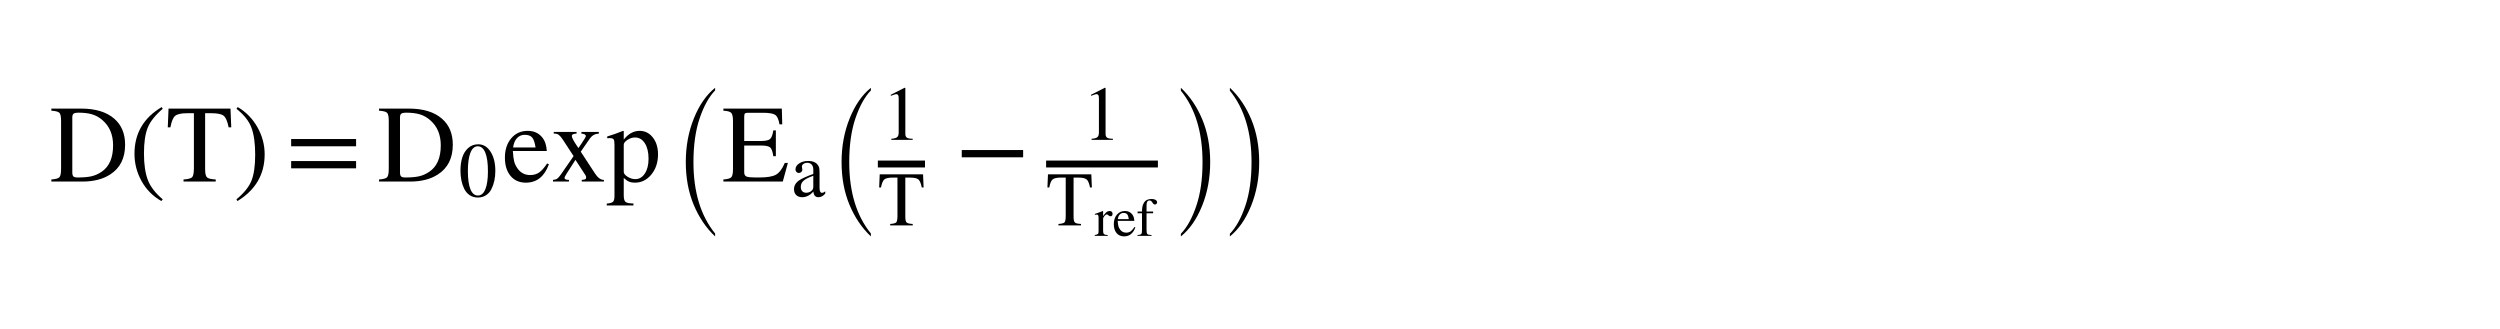
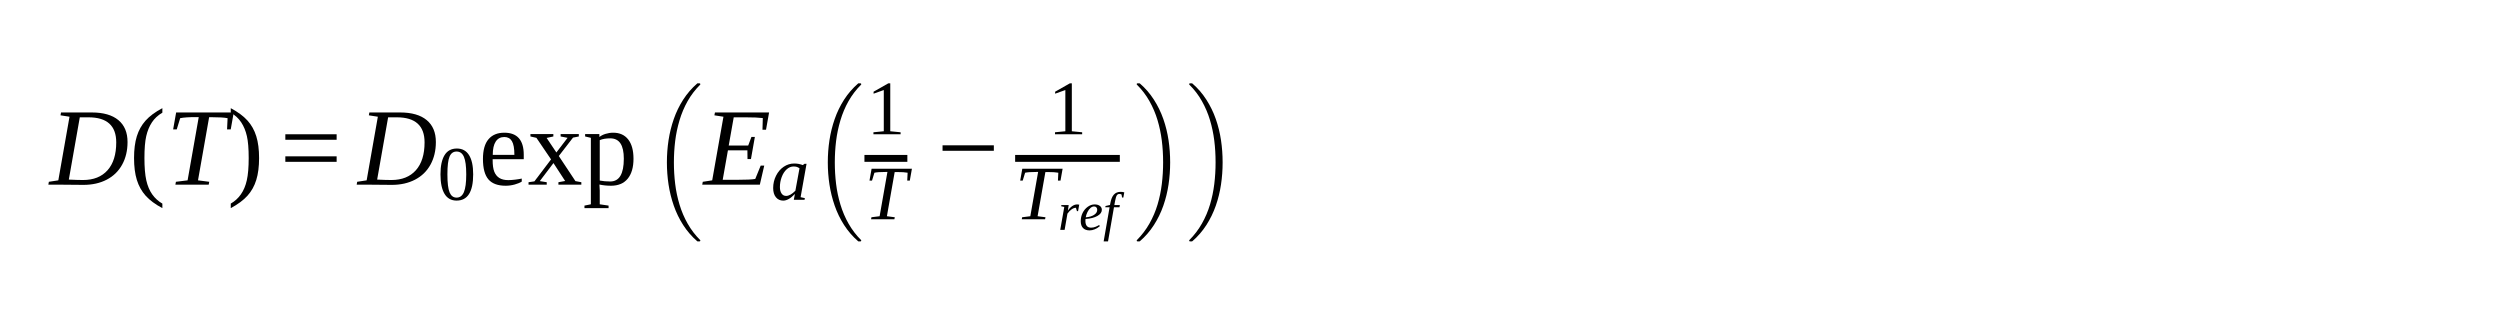
<svg xmlns="http://www.w3.org/2000/svg" xmlns:xlink="http://www.w3.org/1999/xlink" width="362.88pt" height="47.664pt" viewBox="0 0 362.88 47.664" version="1.1">
  <defs>
    <style type="text/css">*{stroke-linejoin: round; stroke-linecap: butt}</style>
  </defs>
  <g id="figure_1">
    <g id="patch_1">
      <path d="M 0 47.664  L 362.88 47.664  L 362.88 0  L 0 0  L 0 47.664  z " style="fill: none" />
    </g>
    <g id="axes_1" />
    <g id="text_1">
-       <g transform="translate(7.2 26.496) scale(0.16 -0.16)">
+       <g transform="translate(7.2 26.816) scale(0.16 -0.16)">
        <defs>
-           <path id="STIXGeneral-Regular-44" d="M 102 4237  L 1830 4237  Q 3078 4237 3750 3654  Q 4384 3110 4384 2138  Q 4384 966 3514 410  Q 2880 0 1901 0  L 102 0  L 102 122  Q 474 147 570 252  Q 666 358 666 736  L 666 3520  Q 666 3891 570 3990  Q 474 4090 102 4115  L 102 4237  z M 1318 3731  L 1318 538  Q 1318 365 1379 301  Q 1440 237 1626 237  Q 2125 237 2432 307  Q 2739 378 3021 570  Q 3686 1018 3686 2099  Q 3686 3027 3078 3558  Q 2803 3802 2476 3901  Q 2150 4000 1658 4000  Q 1472 4000 1395 3942  Q 1318 3885 1318 3731  z " transform="scale(0.015625)" />
-           <path id="STIXGeneral-Regular-28" d="M 1946 -1030  L 1869 -1133  Q 1126 -710 716 32  Q 307 774 307 1613  Q 307 3386 1888 4326  L 1946 4224  Q 1293 3667 1075 3126  Q 858 2586 858 1632  Q 858 685 1082 96  Q 1306 -493 1946 -1030  z " transform="scale(0.015625)" />
-           <path id="STIXGeneral-Regular-54" d="M 3795 3149  L 3642 3149  Q 3539 3674 3353 3821  Q 3168 3968 2656 3968  L 2278 3968  L 2278 710  Q 2278 346 2387 243  Q 2496 141 2893 122  L 2893 0  L 1024 0  L 1024 122  Q 1427 147 1526 256  Q 1626 365 1626 787  L 1626 3968  L 1242 3968  Q 723 3968 540 3817  Q 358 3667 262 3149  L 109 3149  L 154 4237  L 3750 4237  L 3795 3149  z " transform="scale(0.015625)" />
-           <path id="STIXGeneral-Regular-29" d="M 186 4224  L 262 4326  Q 992 3891 1408 3148  Q 1824 2406 1824 1581  Q 1824 -166 243 -1133  L 186 -1030  Q 845 -486 1059 54  Q 1274 595 1274 1562  Q 1274 2534 1059 3120  Q 845 3706 186 4224  z " transform="scale(0.015625)" />
-           <path id="STIXGeneral-Regular-3d" d="M 4077 2048  L 307 2048  L 307 2470  L 4077 2470  L 4077 2048  z M 4077 768  L 307 768  L 307 1190  L 4077 1190  L 4077 768  z " transform="scale(0.015625)" />
-           <path id="STIXGeneral-Regular-30" d="M 3046 2112  Q 3046 1683 2963 1302  Q 2880 922 2717 602  Q 2554 282 2266 96  Q 1978 -90 1600 -90  Q 1210 -90 915 108  Q 621 307 461 640  Q 301 973 227 1350  Q 154 1728 154 2150  Q 154 2746 301 3222  Q 448 3699 790 4012  Q 1133 4326 1626 4326  Q 2253 4326 2649 3712  Q 3046 3098 3046 2112  z M 2432 2080  Q 2432 3091 2217 3625  Q 2003 4160 1587 4160  Q 1190 4160 979 3622  Q 768 3085 768 2106  Q 768 1120 979 598  Q 1190 77 1600 77  Q 2003 77 2217 598  Q 2432 1120 2432 2080  z " transform="scale(0.015625)" />
-           <path id="STIXGeneral-Regular-65" d="M 2611 1050  L 2714 1005  Q 2330 -64 1376 -64  Q 813 -64 486 329  Q 160 723 160 1389  Q 160 2074 525 2509  Q 890 2944 1485 2944  Q 2061 2944 2374 2502  Q 2560 2246 2592 1773  L 621 1773  Q 646 1370 700 1158  Q 755 947 915 730  Q 1184 378 1626 378  Q 1939 378 2153 531  Q 2368 685 2611 1050  z M 634 1978  L 1939 1978  Q 1882 2381 1750 2547  Q 1619 2714 1312 2714  Q 1043 2714 864 2525  Q 685 2336 634 1978  z " transform="scale(0.015625)" />
-           <path id="STIXGeneral-Regular-78" d="M 3066 0  L 1779 0  L 1779 96  Q 1939 109 1987 137  Q 2035 166 2035 250  Q 2035 307 1997 365  L 1414 1261  L 909 474  Q 781 275 781 211  Q 781 96 1037 96  L 1037 0  L 109 0  L 109 96  Q 269 109 355 169  Q 442 230 576 422  L 1306 1478  L 704 2400  Q 557 2624 454 2704  Q 352 2784 211 2784  L 154 2784  L 154 2880  L 1478 2880  L 1478 2784  Q 1203 2778 1203 2643  Q 1203 2509 1498 2074  Q 1581 1958 1587 1946  Q 1619 1990 1779 2227  Q 1811 2285 1856 2349  Q 1901 2413 1923 2451  Q 1946 2490 1971 2528  Q 1997 2566 2006 2595  Q 2016 2624 2016 2643  Q 2016 2765 1760 2784  L 1760 2880  L 2771 2880  L 2771 2784  Q 2445 2771 2253 2502  L 1722 1734  L 2541 480  Q 2790 96 3066 96  L 3066 0  z " transform="scale(0.015625)" />
-           <path id="STIXGeneral-Regular-70" d="M 1018 2931  L 1018 2438  Q 1421 2944 1939 2944  Q 2406 2944 2707 2560  Q 3008 2176 3008 1581  Q 3008 883 2621 409  Q 2234 -64 1664 -64  Q 1466 -64 1328 -6  Q 1190 51 1018 211  L 1018 -794  Q 1018 -1094 1120 -1180  Q 1222 -1267 1581 -1274  L 1581 -1389  L 32 -1389  L 32 -1280  Q 314 -1254 397 -1171  Q 480 -1088 480 -838  L 480 2157  Q 480 2381 429 2451  Q 378 2522 218 2522  Q 115 2522 58 2515  L 58 2618  Q 506 2752 979 2944  L 1018 2931  z M 1018 2138  L 1018 563  Q 1018 422 1238 281  Q 1459 141 1683 141  Q 2029 141 2243 467  Q 2458 794 2458 1325  Q 2458 1888 2243 2224  Q 2029 2560 1670 2560  Q 1446 2560 1232 2419  Q 1018 2278 1018 2138  z " transform="scale(0.015625)" />
-           <path id="STIXSizeTwoSym-Regular-28" d="M 3219 -1555  L 3219 -1786  Q 2144 -774 1517 730  Q 890 2234 890 4115  Q 890 6003 1533 7593  Q 2176 9184 3219 10022  L 3219 9811  Q 2490 9062 1994 7606  Q 1498 6150 1498 4115  Q 1498 563 3219 -1555  z " transform="scale(0.015625)" />
-           <path id="STIXGeneral-Regular-45" d="M 3821 1082  L 3526 0  L 77 0  L 77 122  Q 442 147 538 252  Q 634 358 634 730  L 634 3520  Q 634 3878 534 3987  Q 435 4096 77 4115  L 77 4237  L 3469 4237  L 3494 3322  L 3334 3322  Q 3264 3750 3085 3872  Q 2906 3994 2349 3994  L 1510 3994  Q 1370 3994 1328 3952  Q 1286 3910 1286 3763  L 1286 2355  L 2253 2355  Q 2656 2355 2787 2470  Q 2918 2586 2976 2970  L 3123 2970  L 3123 1472  L 2976 1472  Q 2918 1875 2790 1984  Q 2662 2093 2253 2093  L 1286 2093  L 1286 538  Q 1286 346 1420 291  Q 1555 237 1933 237  L 2163 237  Q 2848 237 3136 403  Q 3424 570 3642 1082  L 3821 1082  z " transform="scale(0.015625)" />
-           <path id="STIXGeneral-Regular-61" d="M 2829 422  L 2829 243  Q 2586 -64 2253 -64  Q 1888 -64 1843 403  L 1837 403  Q 1427 -64 909 -64  Q 608 -64 422 112  Q 237 288 237 602  Q 237 1050 685 1350  Q 992 1555 1837 1869  L 1837 2214  Q 1837 2502 1699 2646  Q 1562 2790 1338 2790  Q 1146 2790 1018 2697  Q 890 2605 890 2477  Q 890 2419 909 2348  Q 928 2278 928 2208  Q 928 2112 841 2029  Q 755 1946 634 1946  Q 525 1946 441 2029  Q 358 2112 358 2240  Q 358 2547 685 2752  Q 986 2944 1421 2944  Q 1939 2944 2176 2656  Q 2291 2522 2323 2384  Q 2355 2246 2355 1946  L 2355 723  Q 2355 301 2554 301  Q 2682 301 2829 422  z M 1837 813  L 1837 1715  Q 1248 1510 1018 1293  Q 800 1094 800 800  Q 800 557 921 432  Q 1043 307 1242 307  Q 1453 307 1613 410  Q 1747 506 1792 589  Q 1837 672 1837 813  z " transform="scale(0.015625)" />
-           <path id="STIXGeneral-Regular-31" d="M 2522 0  L 755 0  L 755 96  Q 1107 115 1235 227  Q 1363 339 1363 608  L 1363 3482  Q 1363 3795 1171 3795  Q 1082 3795 883 3718  L 710 3654  L 710 3744  L 1856 4326  L 1914 4307  L 1914 486  Q 1914 275 2042 185  Q 2170 96 2522 96  L 2522 0  z " transform="scale(0.015625)" />
-           <path id="STIXGeneral-Regular-2212" d="M 3974 1408  L 410 1408  L 410 1830  L 3974 1830  L 3974 1408  z " transform="scale(0.015625)" />
-           <path id="STIXGeneral-Regular-72" d="M 1024 2931  L 1024 2342  Q 1267 2688 1430 2816  Q 1594 2944 1792 2944  Q 1958 2944 2051 2854  Q 2144 2765 2144 2605  Q 2144 2470 2077 2393  Q 2010 2317 1894 2317  Q 1773 2317 1638 2445  Q 1536 2541 1472 2541  Q 1338 2541 1181 2355  Q 1024 2170 1024 2016  L 1024 576  Q 1024 301 1133 205  Q 1242 109 1568 96  L 1568 0  L 32 0  L 32 96  Q 339 154 412 224  Q 486 294 486 538  L 486 2138  Q 486 2349 438 2435  Q 390 2522 269 2522  Q 166 2522 45 2496  L 45 2598  Q 448 2726 992 2944  L 1024 2931  z " transform="scale(0.015625)" />
-           <path id="STIXGeneral-Regular-66" d="M 134 2880  L 659 2880  Q 666 3264 710 3478  Q 755 3693 883 3910  Q 1152 4371 1786 4371  Q 2074 4371 2262 4259  Q 2451 4147 2451 3974  Q 2451 3866 2374 3789  Q 2298 3712 2182 3712  Q 2029 3712 1894 3942  Q 1741 4192 1555 4192  Q 1197 4192 1197 3622  L 1197 2880  L 1978 2880  L 1978 2675  L 1197 2675  L 1197 666  Q 1197 307 1299 208  Q 1402 109 1792 96  L 1792 0  L 128 0  L 128 96  Q 474 115 566 214  Q 659 314 659 666  L 659 2675  L 134 2675  L 134 2880  z " transform="scale(0.015625)" />
-           <path id="STIXSizeTwoSym-Regular-29" d="M 730 9792  L 730 10022  Q 1805 9011 2432 7507  Q 3059 6003 3059 4115  Q 3059 2234 2416 643  Q 1773 -947 730 -1786  L 730 -1574  Q 1459 -826 1955 633  Q 2451 2093 2451 4115  Q 2451 7674 730 9792  z " transform="scale(0.015625)" />
+           <path id="LiberationSerif-Italic-44" d="M 3869 2453  Q 3869 3909 2259 3909  L 1753 3909  L 1116 294  Q 1616 269 1941 269  Q 2859 269 3364 836  Q 3869 1403 3869 2453  z M 2450 4191  Q 3459 4191 3992 3748  Q 4525 3306 4525 2475  Q 4525 1728 4211 1159  Q 3897 591 3315 289  Q 2734 -13 1966 -13  L 463 0  L -72 0  L -44 166  L 506 250  L 1156 3944  L 634 4025  L 663 4191  L 2450 4191  z " transform="scale(0.015625)" />
+           <path id="LiberationSerif-28" d="M 884 1544  Q 884 731 993 248  Q 1103 -234 1337 -565  Q 1572 -897 1925 -1100  L 1925 -1363  Q 1306 -1034 957 -645  Q 609 -256 445 270  Q 281 797 281 1544  Q 281 2288 443 2811  Q 606 3334 953 3721  Q 1300 4109 1925 4441  L 1925 4178  Q 1544 3959 1319 3617  Q 1094 3275 989 2819  Q 884 2363 884 1544  z " transform="scale(0.015625)" />
+           <path id="LiberationSerif-Italic-54" d="M 550 0  L 581 166  L 1259 250  L 1906 3922  L 1747 3922  Q 1125 3922 828 3859  L 628 3206  L 419 3206  L 594 4191  L 3938 4191  L 3763 3206  L 3550 3206  L 3581 3859  Q 3300 3916 2663 3916  L 2509 3916  L 1863 250  L 2516 166  L 2484 0  L 550 0  z " transform="scale(0.015625)" />
+           <path id="LiberationSerif-29" d="M 206 -1363  L 206 -1100  Q 559 -897 793 -564  Q 1028 -231 1137 251  Q 1247 734 1247 1544  Q 1247 2363 1142 2819  Q 1038 3275 813 3617  Q 588 3959 206 4178  L 206 4441  Q 831 4106 1178 3720  Q 1525 3334 1687 2811  Q 1850 2288 1850 1544  Q 1850 800 1687 273  Q 1525 -253 1178 -640  Q 831 -1028 206 -1363  z " transform="scale(0.015625)" />
+           <path id="LiberationSerif-3d" d="M 3297 1644  L 3297 1325  L 319 1325  L 319 1644  L 3297 1644  z M 3297 2925  L 3297 2606  L 319 2606  L 319 2925  L 3297 2925  z " transform="scale(0.015625)" />
+           <path id="LiberationSerif-30" d="M 2956 2113  Q 2956 -63 1581 -63  Q 919 -63 581 493  Q 244 1050 244 2113  Q 244 3153 581 3704  Q 919 4256 1606 4256  Q 2269 4256 2612 3711  Q 2956 3166 2956 2113  z M 2381 2113  Q 2381 3119 2190 3562  Q 2000 4006 1581 4006  Q 1175 4006 997 3587  Q 819 3169 819 2113  Q 819 1050 1000 617  Q 1181 184 1581 184  Q 1994 184 2187 639  Q 2381 1094 2381 2113  z " transform="scale(0.015625)" />
+           <path id="LiberationSerif-65" d="M 813 1478  L 813 1422  Q 813 991 908 752  Q 1003 513 1201 388  Q 1400 263 1722 263  Q 1891 263 2122 291  Q 2353 319 2503 353  L 2503 178  Q 2353 81 2095 9  Q 1838 -63 1569 -63  Q 884 -63 567 306  Q 250 675 250 1491  Q 250 2259 572 2637  Q 894 3016 1491 3016  Q 2619 3016 2619 1734  L 2619 1478  L 813 1478  z M 1491 2766  Q 1166 2766 992 2503  Q 819 2241 819 1728  L 2075 1728  Q 2075 2288 1931 2527  Q 1788 2766 1491 2766  z " transform="scale(0.015625)" />
+           <path id="LiberationSerif-78" d="M 3122 141  L 3122 0  L 1791 0  L 1791 141  L 2181 213  L 1503 1253  L 709 206  L 1113 141  L 1113 0  L 56 0  L 56 141  L 397 191  L 1363 1466  L 513 2719  L 166 2797  L 166 2938  L 1497 2938  L 1497 2797  L 1106 2713  L 1672 1869  L 2322 2719  L 1919 2797  L 1919 2938  L 2975 2938  L 2975 2797  L 2638 2731  L 1813 1663  L 2778 206  L 3122 141  z " transform="scale(0.015625)" />
+           <path id="LiberationSerif-70" d="M 475 2719  L 141 2797  L 141 2938  L 966 2938  L 972 2766  Q 1103 2878 1323 2947  Q 1544 3016 1772 3016  Q 2334 3016 2642 2625  Q 2950 2234 2950 1503  Q 2950 756 2614 346  Q 2278 -63 1644 -63  Q 1291 -63 972 6  Q 991 -219 991 -347  L 991 -1141  L 1503 -1216  L 1503 -1363  L 103 -1363  L 103 -1216  L 475 -1141  L 475 2719  z M 2388 1503  Q 2388 2103 2192 2395  Q 1997 2688 1600 2688  Q 1234 2688 991 2584  L 991 238  Q 1269 184 1600 184  Q 2388 184 2388 1503  z " transform="scale(0.015625)" />
+           <path id="Cmex10-b3" d="M 3359 -11244  Q 2763 -10725 2339 -10065  Q 1916 -9406 1655 -8656  Q 1394 -7906 1273 -7115  Q 1153 -6325 1153 -5503  Q 1153 -4678 1273 -3886  Q 1394 -3094 1655 -2344  Q 1916 -1594 2339 -934  Q 2763 -275 3359 244  Q 3359 256 3391 256  L 3541 256  Q 3559 256 3575 236  Q 3591 216 3591 197  Q 3591 172 3578 159  Q 3031 -388 2662 -1041  Q 2294 -1694 2072 -2439  Q 1850 -3184 1756 -3948  Q 1663 -4713 1663 -5509  Q 1663 -6303 1756 -7070  Q 1850 -7838 2072 -8575  Q 2294 -9313 2667 -9969  Q 3041 -10625 3578 -11163  Q 3591 -11175 3591 -11200  Q 3591 -11216 3573 -11236  Q 3556 -11256 3541 -11256  L 3391 -11256  Q 3359 -11256 3359 -11244  z " transform="scale(0.015625)" />
+           <path id="LiberationSerif-Italic-45" d="M 1156 3944  L 631 4025  L 663 4191  L 3806 4191  L 3628 3188  L 3422 3188  L 3441 3866  Q 3100 3909 2438 3909  L 1753 3909  L 1463 2272  L 2594 2272  L 2781 2772  L 2981 2772  L 2753 1484  L 2553 1484  L 2547 1991  L 1416 1991  L 1113 281  L 1938 281  Q 2738 281 3003 331  L 3319 1106  L 3525 1106  L 3269 0  L -75 0  L -44 166  L 503 250  L 1156 3944  z " transform="scale(0.015625)" />
+           <path id="LiberationSerif-Italic-61" d="M 2466 219  L 2819 141  L 2794 0  L 1903 0  L 1994 488  Q 1466 -66 1028 -66  Q 650 -66 420 212  Q 191 491 191 978  Q 191 1525 430 2001  Q 669 2478 1069 2745  Q 1469 3013 1938 3013  Q 2316 3013 2650 2881  L 2791 2988  L 2959 2988  L 2466 219  z M 2375 2616  Q 2253 2700 2147 2733  Q 2041 2766 1884 2766  Q 1572 2766 1311 2530  Q 1050 2294 900 1894  Q 750 1494 750 1059  Q 750 725 887 525  Q 1025 325 1263 325  Q 1616 325 2034 759  L 2375 2616  z " transform="scale(0.015625)" />
+           <path id="LiberationSerif-31" d="M 1959 250  L 2816 166  L 2816 0  L 563 0  L 563 166  L 1422 250  L 1422 3669  L 575 3366  L 575 3531  L 1797 4225  L 1959 4225  L 1959 250  z " transform="scale(0.015625)" />
+           <path id="LiberationSerif-2212" d="M 3297 2284  L 3297 1966  L 319 1966  L 319 2284  L 3297 2284  z " transform="scale(0.015625)" />
+           <path id="LiberationSerif-Italic-72" d="M 2263 3016  Q 2419 3016 2509 2991  L 2372 2222  L 2238 2222  L 2119 2619  Q 1869 2619 1601 2428  Q 1334 2238 1113 1925  L 778 0  L 259 0  L 738 2719  L 369 2797  L 394 2938  L 1259 2938  L 1163 2275  Q 1397 2628 1686 2822  Q 1975 3016 2263 3016  z " transform="scale(0.015625)" />
+           <path id="LiberationSerif-Italic-65" d="M 2697 2375  Q 2697 1950 2172 1650  Q 1647 1350 763 1291  L 750 1063  Q 750 666 917 464  Q 1084 263 1413 263  Q 1694 263 1931 358  Q 2169 453 2375 575  L 2466 444  Q 2178 200 1858 68  Q 1538 -63 1250 -63  Q 744 -63 470 220  Q 197 503 197 1031  Q 197 1553 417 2004  Q 638 2456 1028 2736  Q 1419 3016 1847 3016  Q 2231 3016 2464 2839  Q 2697 2663 2697 2375  z M 788 1488  Q 1406 1534 1778 1778  Q 2150 2022 2150 2375  Q 2150 2550 2054 2662  Q 1959 2775 1778 2775  Q 1559 2775 1353 2597  Q 1147 2419 997 2119  Q 847 1819 788 1488  z " transform="scale(0.015625)" />
+           <path id="LiberationSerif-Italic-66" d="M 591 -1363  L 72 -1363  L 775 2675  L 269 2675  L 294 2828  L 825 2950  L 863 3156  Q 988 3853 1283 4179  Q 1578 4506 2081 4506  Q 2322 4506 2516 4447  L 2406 3834  L 2253 3834  L 2194 4191  Q 2103 4256 1931 4256  Q 1741 4256 1631 4092  Q 1522 3928 1428 3425  L 1338 2938  L 1991 2938  L 1947 2675  L 1294 2675  L 591 -1363  z " transform="scale(0.015625)" />
+           <path id="Cmex10-b4" d="M 281 -11256  Q 225 -11256 225 -11200  Q 225 -11175 238 -11163  Q 781 -10619 1156 -9955  Q 1531 -9291 1747 -8566  Q 1963 -7841 2056 -7075  Q 2150 -6309 2150 -5497  Q 2150 -4666 2054 -3906  Q 1959 -3147 1743 -2425  Q 1528 -1703 1154 -1039  Q 781 -375 238 159  Q 225 172 225 197  Q 225 256 281 256  L 428 256  Q 447 256 459 244  Q 1050 -266 1478 -933  Q 1906 -1600 2167 -2348  Q 2428 -3097 2545 -3887  Q 2663 -4678 2663 -5503  Q 2663 -6325 2545 -7114  Q 2428 -7903 2167 -8653  Q 1906 -9403 1478 -10068  Q 1050 -10734 459 -11244  Q 447 -11256 428 -11256  L 281 -11256  z " transform="scale(0.015625)" />
        </defs>
-         <use xlink:href="#STIXGeneral-Regular-44" transform="translate(0 0.8875)" />
-         <use xlink:href="#STIXGeneral-Regular-28" transform="translate(72.19998 0.8875)" />
-         <use xlink:href="#STIXGeneral-Regular-54" transform="translate(105.5 0.8875)" />
-         <use xlink:href="#STIXGeneral-Regular-29" transform="translate(166.6 0.8875)" />
-         <use xlink:href="#STIXGeneral-Regular-3d" transform="translate(214.3399 0.8875)" />
-         <use xlink:href="#STIXGeneral-Regular-44" transform="translate(297.2799 0.8875)" />
-         <use xlink:href="#STIXGeneral-Regular-30" transform="translate(371.0549 -12.6125) scale(0.7)" />
-         <use xlink:href="#STIXGeneral-Regular-65" transform="translate(410.5549 0.8875)" />
-         <use xlink:href="#STIXGeneral-Regular-78" transform="translate(454.9549 0.8875)" />
-         <use xlink:href="#STIXGeneral-Regular-70" transform="translate(504.9549 0.8875)" />
-         <use xlink:href="#STIXSizeTwoSym-Regular-28" transform="translate(566.9884 -28.48844) scale(0.730882)" />
-         <use xlink:href="#STIXGeneral-Regular-45" transform="translate(610.059 0.8875)" />
-         <use xlink:href="#STIXGeneral-Regular-61" transform="translate(672.734 -12.6125) scale(0.7)" />
-         <use xlink:href="#STIXSizeTwoSym-Regular-28" transform="translate(708.314 -28.48844) scale(0.730882)" />
-         <use xlink:href="#STIXGeneral-Regular-31" transform="translate(755.3847 38.68438) scale(0.7)" />
-         <use xlink:href="#STIXGeneral-Regular-54" transform="translate(751.3847 -38.90781) scale(0.7)" />
-         <use xlink:href="#STIXGeneral-Regular-2212" transform="translate(821.0946 0.8875)" />
-         <use xlink:href="#STIXGeneral-Regular-31" transform="translate(937.0346 38.68438) scale(0.7)" />
-         <use xlink:href="#STIXGeneral-Regular-54" transform="translate(904.0346 -38.90781) scale(0.7)" />
-         <use xlink:href="#STIXGeneral-Regular-72" transform="translate(947.9071 -48.35781) scale(0.49)" />
-         <use xlink:href="#STIXGeneral-Regular-65" transform="translate(964.2241 -48.35781) scale(0.49)" />
-         <use xlink:href="#STIXGeneral-Regular-66" transform="translate(985.9801 -48.35781) scale(0.49)" />
-         <use xlink:href="#STIXSizeTwoSym-Regular-29" transform="translate(1017.947 -28.48844) scale(0.730882)" />
-         <use xlink:href="#STIXSizeTwoSym-Regular-29" transform="translate(1062.407 -28.48844) scale(0.730882)" />
-         <path d="M 751.385 13.684  L 751.385 19.934  L 794.155 19.934  L 794.155 13.684  L 751.385 13.684  z " />
-         <path d="M 904.035 13.684  L 904.035 19.934  L 1005.447 19.934  L 1005.447 13.684  L 904.035 13.684  z " />
+         <use xlink:href="#LiberationSerif-Italic-44" transform="translate(0 0.085938)" />
+         <use xlink:href="#LiberationSerif-28" transform="translate(72.2168 0.085938)" />
+         <use xlink:href="#LiberationSerif-Italic-54" transform="translate(105.5176 0.085938)" />
+         <use xlink:href="#LiberationSerif-29" transform="translate(161.1328 0.085938)" />
+         <use xlink:href="#LiberationSerif-3d" transform="translate(208.877 0.085938)" />
+         <use xlink:href="#LiberationSerif-Italic-44" transform="translate(279.7168 0.085938)" />
+         <use xlink:href="#LiberationSerif-30" transform="translate(351.9336 -13.68594) scale(0.7)" />
+         <use xlink:href="#LiberationSerif-65" transform="translate(389.2289 0.085938)" />
+         <use xlink:href="#LiberationSerif-78" transform="translate(433.6137 0.085938)" />
+         <use xlink:href="#LiberationSerif-70" transform="translate(483.6137 0.085938)" />
+         <use xlink:href="#Cmex10-b3" transform="translate(545.65 88.81172) scale(0.797086)" />
+         <use xlink:href="#LiberationSerif-Italic-45" transform="translate(593.2462 0.085938)" />
+         <use xlink:href="#LiberationSerif-Italic-61" transform="translate(654.3302 -13.68594) scale(0.7)" />
+         <use xlink:href="#Cmex10-b3" transform="translate(691.6255 88.81172) scale(0.797086)" />
+         <use xlink:href="#LiberationSerif-31" transform="translate(741.2216 45.78906) scale(0.7)" />
+         <use xlink:href="#LiberationSerif-Italic-54" transform="translate(739.2216 -31.3) scale(0.7)" />
+         <use xlink:href="#LiberationSerif-2212" transform="translate(805.0957 0.085938)" />
+         <use xlink:href="#LiberationSerif-31" transform="translate(905.9355 45.78906) scale(0.7)" />
+         <use xlink:href="#LiberationSerif-Italic-54" transform="translate(875.9355 -31.3) scale(0.7)" />
+         <use xlink:href="#LiberationSerif-Italic-72" transform="translate(914.8662 -40.94031) scale(0.49)" />
+         <use xlink:href="#LiberationSerif-Italic-65" transform="translate(933.935 -40.94031) scale(0.49)" />
+         <use xlink:href="#LiberationSerif-Italic-66" transform="translate(955.6835 -40.94031) scale(0.49)" />
+         <use xlink:href="#Cmex10-b4" transform="translate(983.404 88.81172) scale(0.797086)" />
+         <use xlink:href="#Cmex10-b4" transform="translate(1031 88.81172) scale(0.797086)" />
+         <path d="M 739.222 20.789  L 739.222 27.039  L 778.152 27.039  L 778.152 20.789  L 739.222 20.789  z " />
+         <path d="M 875.936 20.789  L 875.936 27.039  L 970.904 27.039  L 970.904 20.789  L 875.936 20.789  z " />
      </g>
    </g>
  </g>
</svg>
